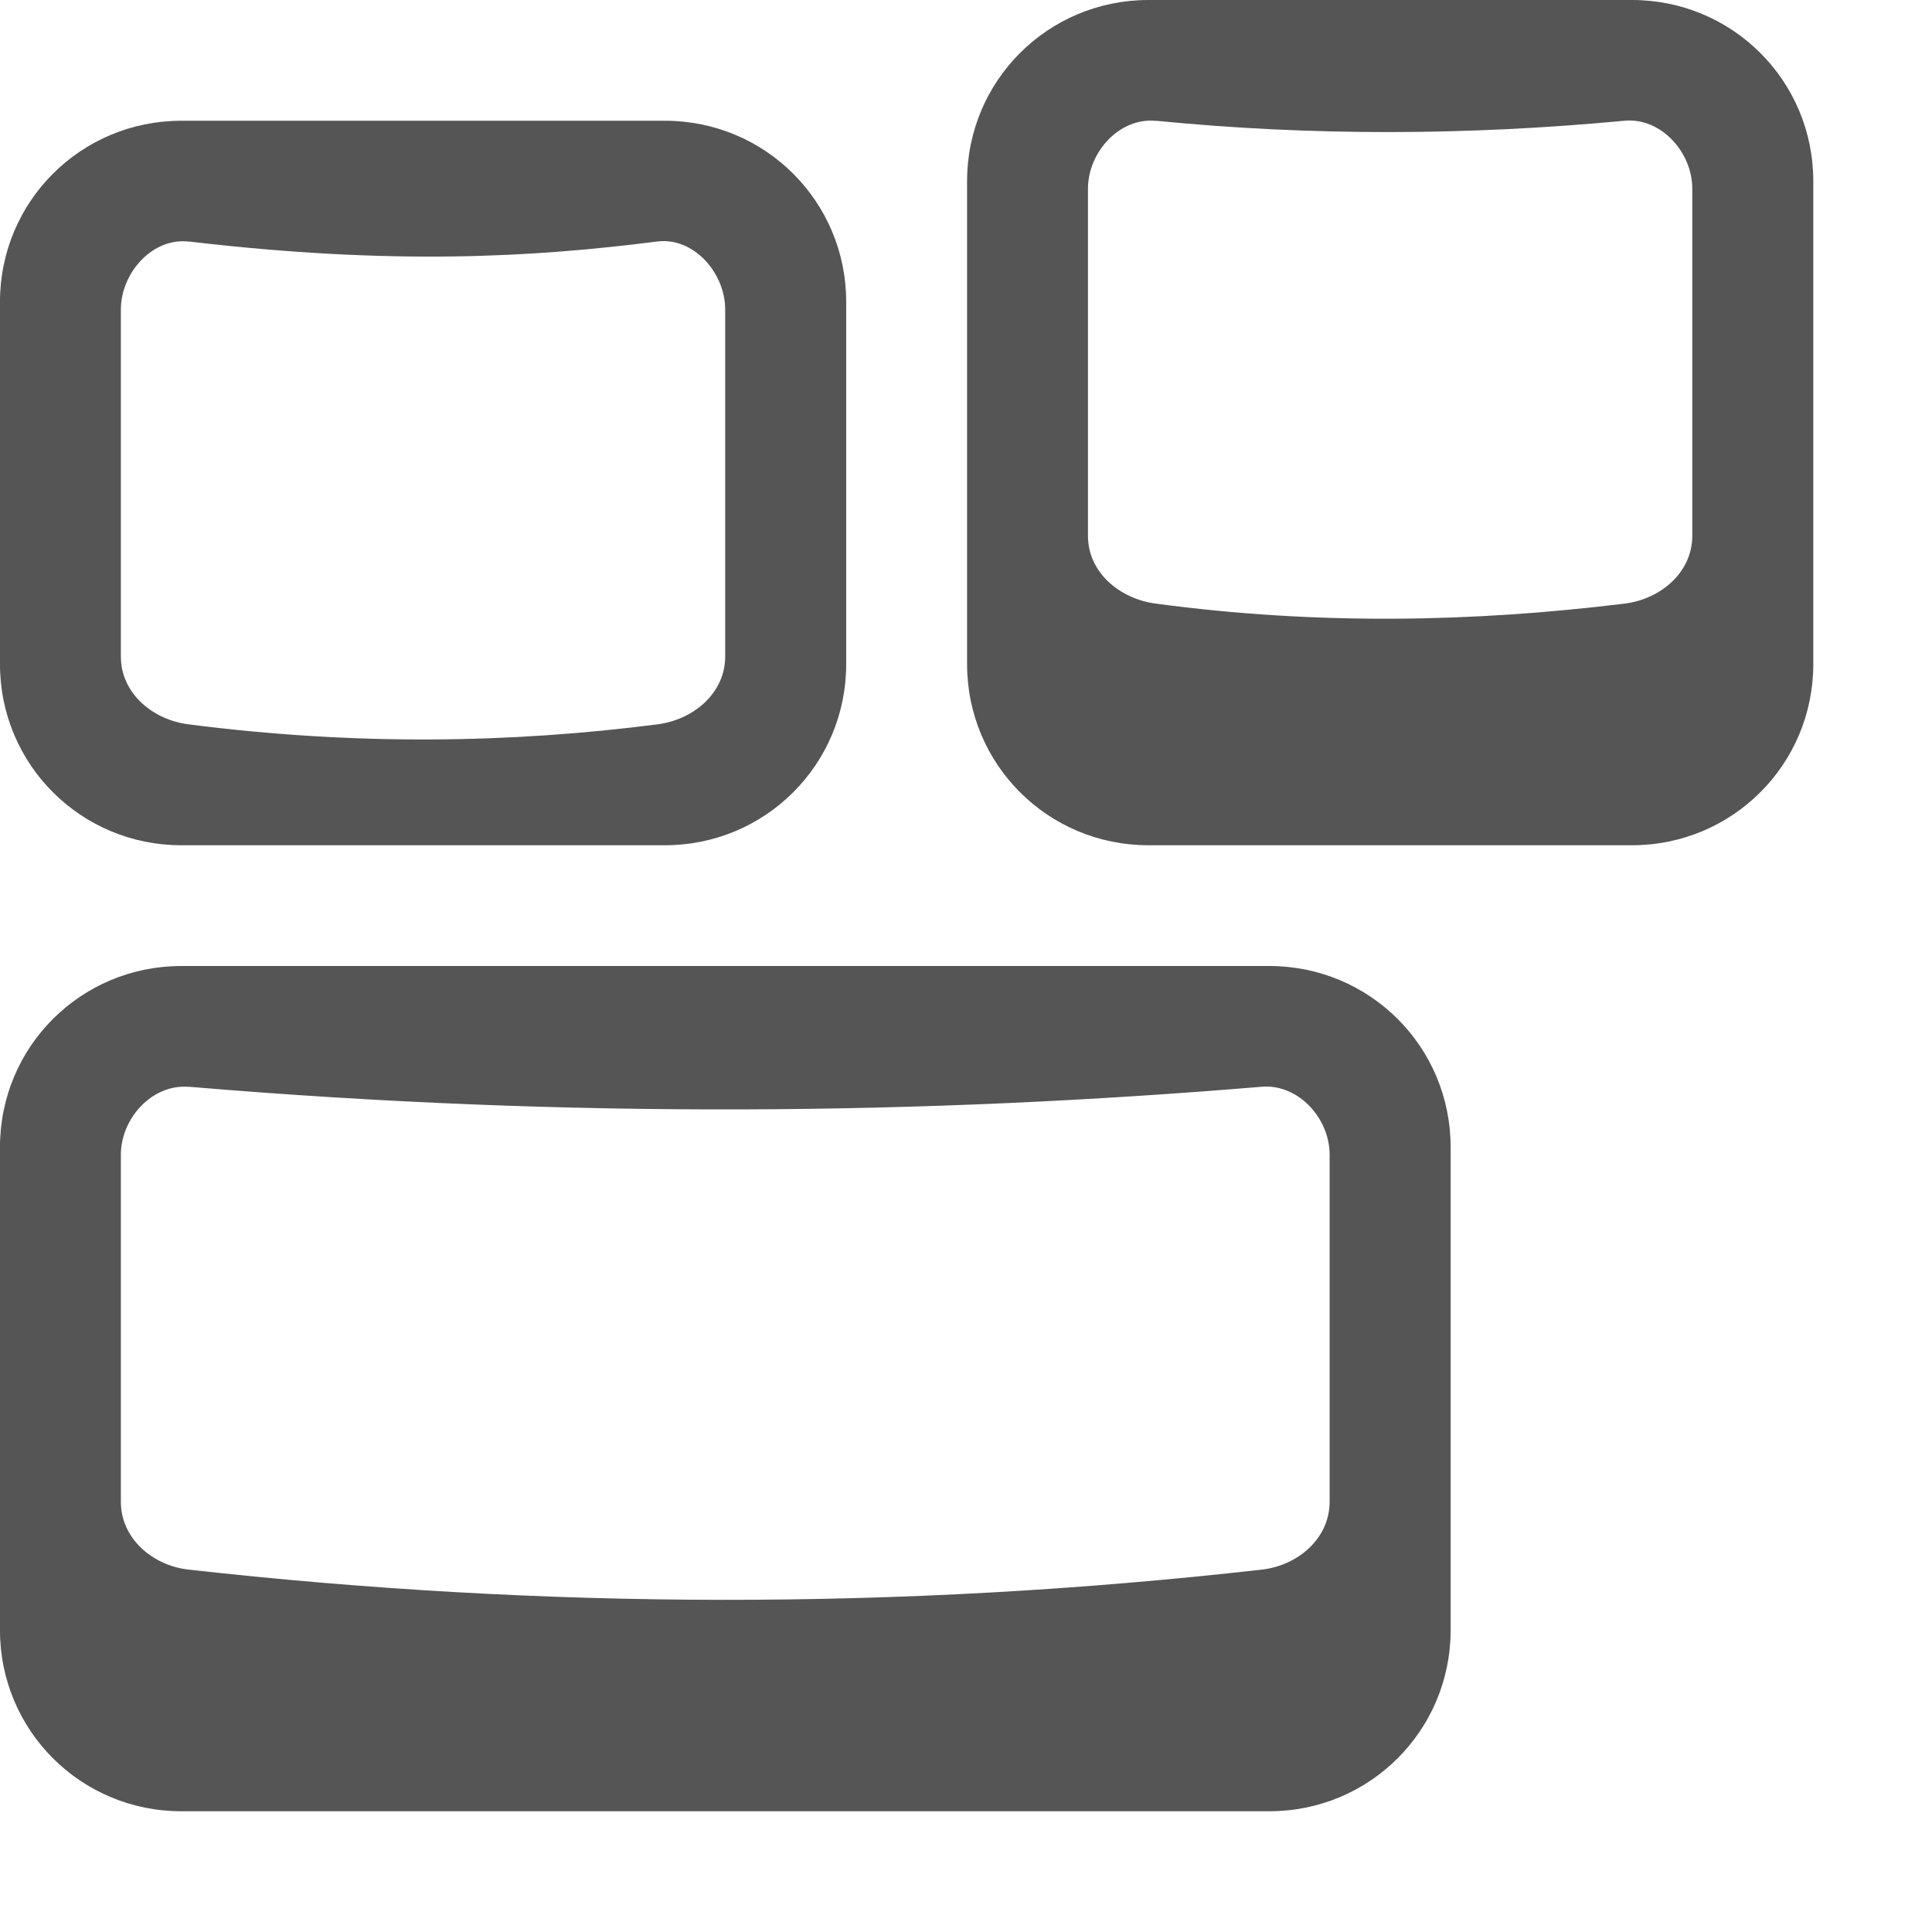
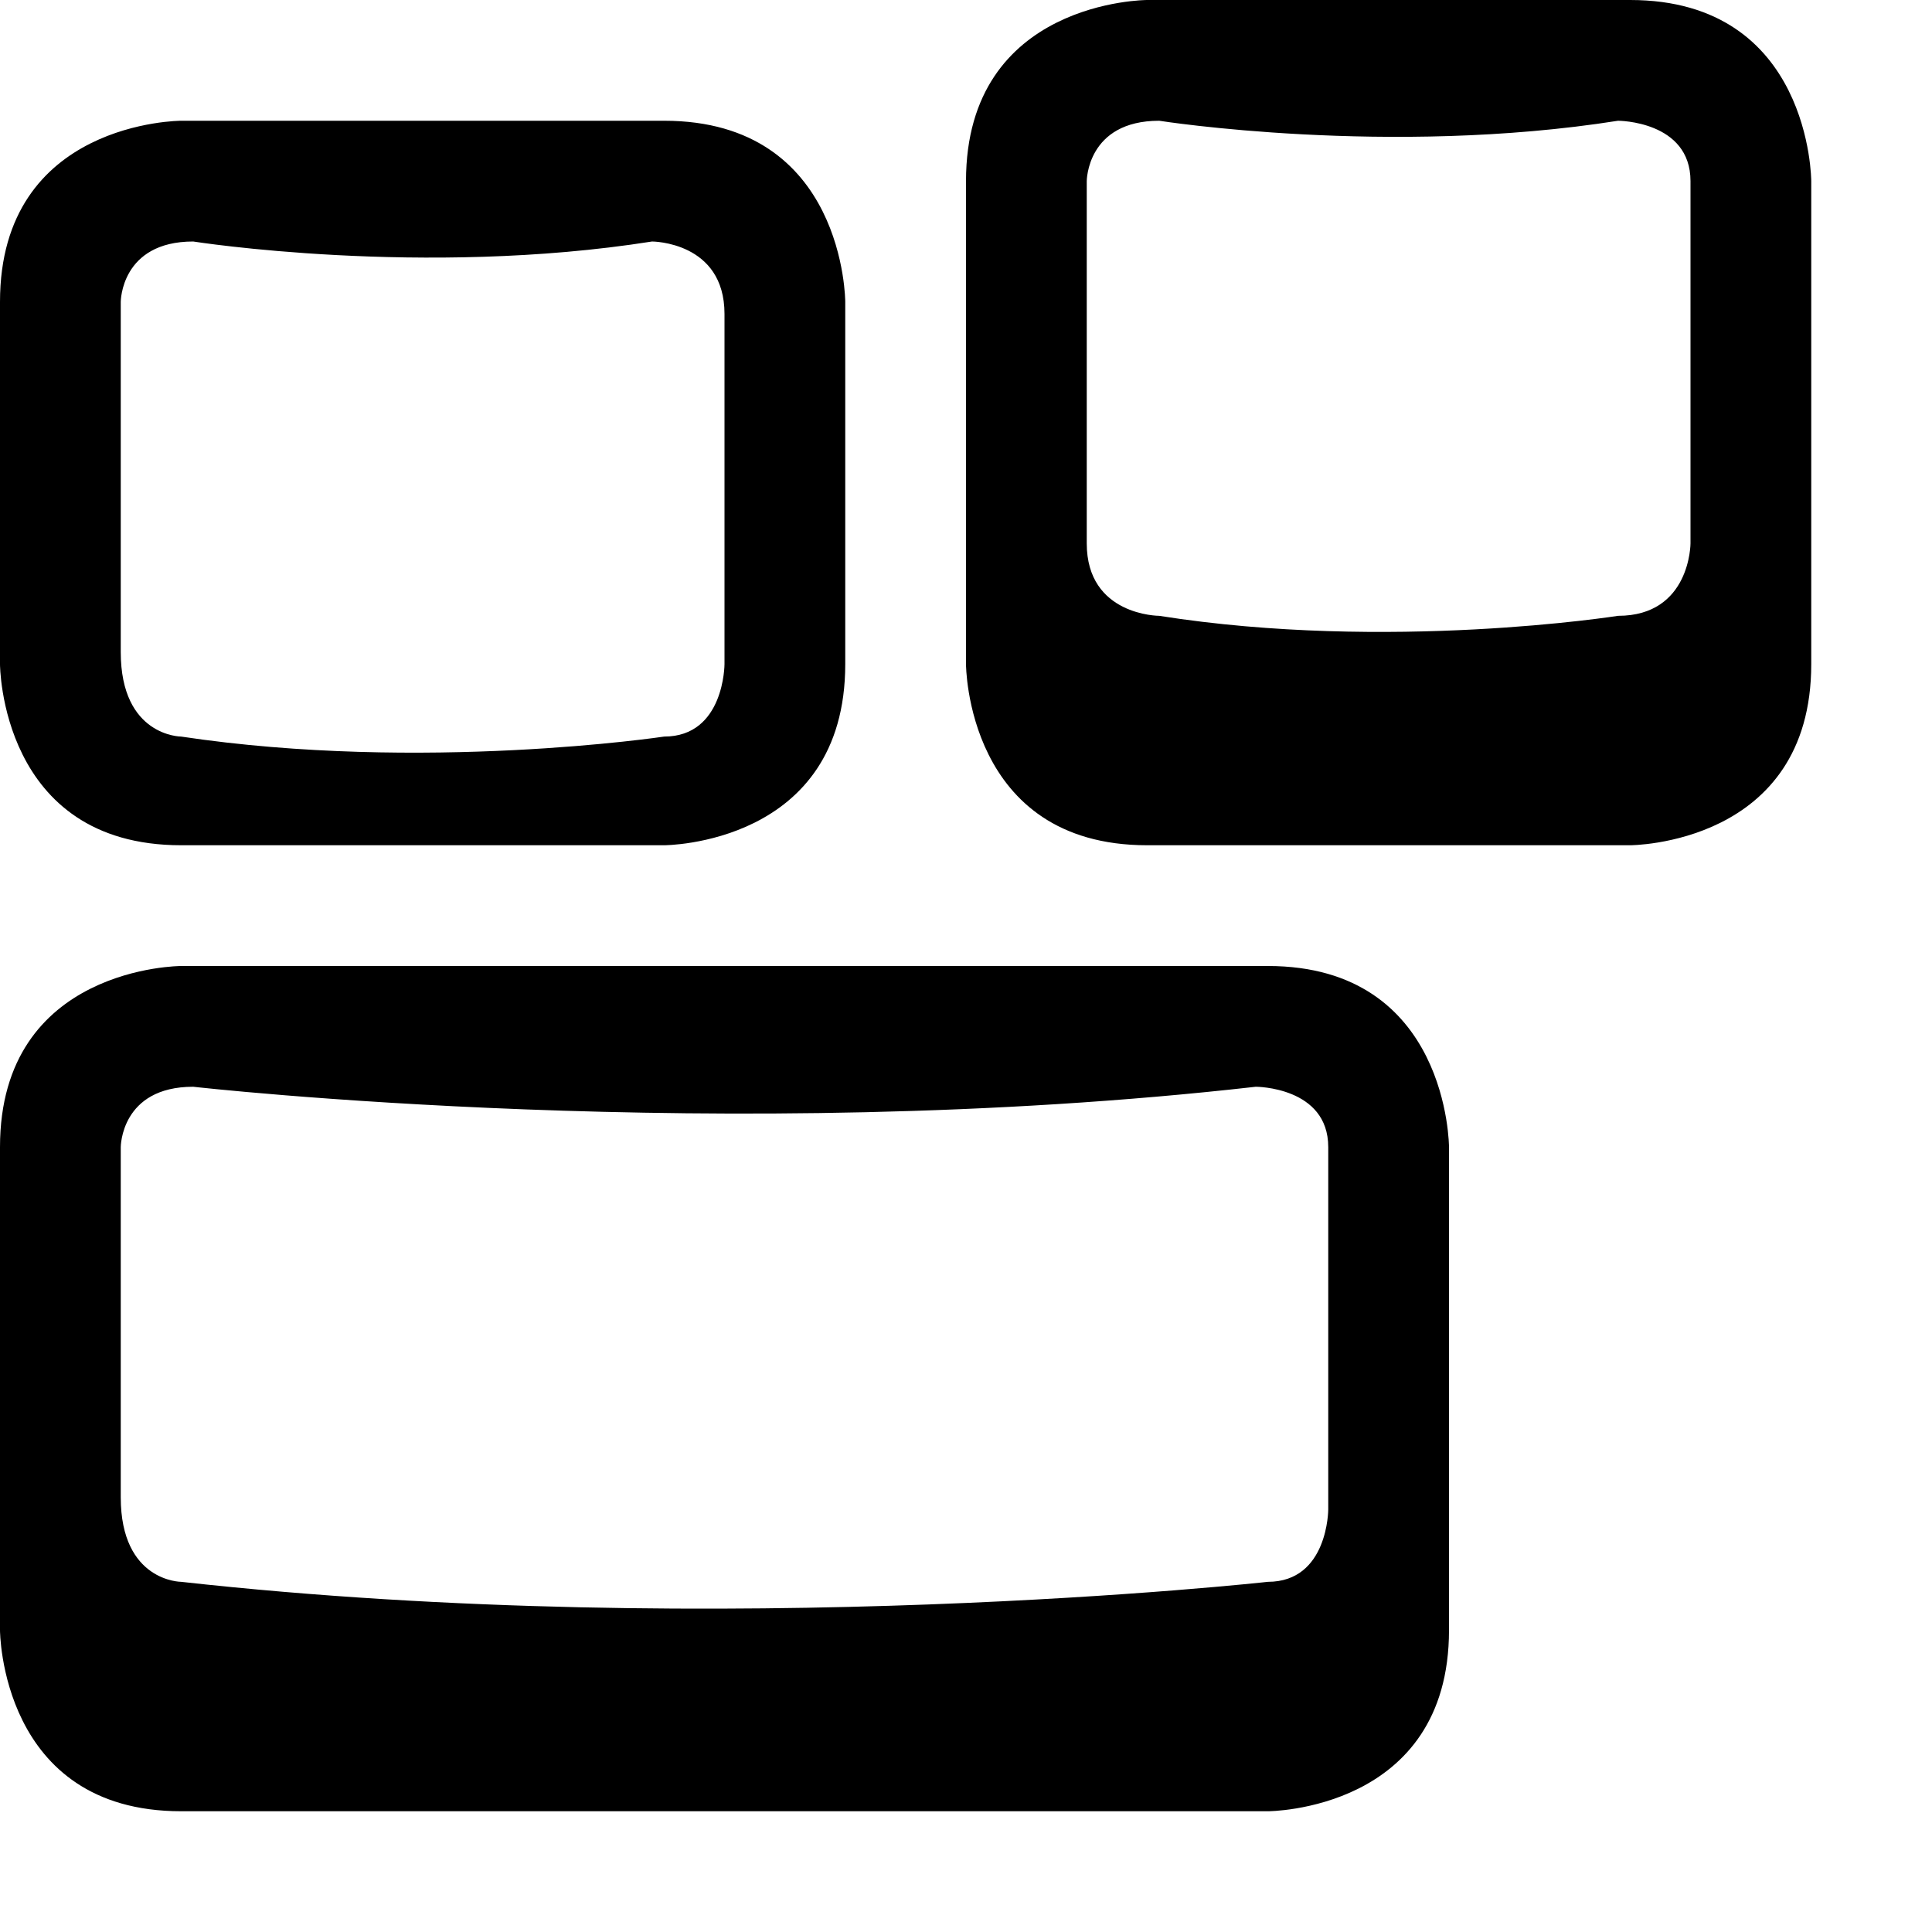
- <svg xmlns="http://www.w3.org/2000/svg" xmlns:ns1="http://www.openswatchbook.org/uri/2009/osb" height="16" id="svg7384" style="enable-background:new" version="1.1" width="16">
-   <defs id="defs7386">
-     <linearGradient id="linearGradient5606" ns1:paint="solid">
-       <stop id="stop5608" offset="0" style="stop-color:#000000;stop-opacity:1;" />
-     </linearGradient>
-     <filter color-interpolation-filters="sRGB" id="filter7554">
-       <feBlend id="feBlend7556" in2="BackgroundImage" mode="darken" />
-     </filter>
-   </defs>
-   <g id="layer9" style="display:inline" transform="translate(-724.9689,-81)" />
-   <g id="layer10" style="display:inline;filter:url(#filter7554)" transform="translate(-724.9689,-81)" />
-   <g id="layer1" style="display:inline" transform="translate(-483.9688,-698)" />
-   <g id="layer14" style="display:inline" transform="translate(-724.9689,-81)" />
-   <g id="layer15" style="display:inline" transform="translate(-724.9689,-81)" />
-   <g id="g71291" style="display:inline" transform="translate(-724.9689,-81)" />
-   <g id="layer2" style="display:inline" transform="translate(-483.9688,-548)" />
-   <g id="g6058" style="display:inline" transform="translate(-483.9688,-548)">
-     <g id="g5335-4-9" transform="matrix(1.001137,0,0,1,249.7026,187)">
-       <g id="g5400">
-         <path d="m 243.5,389 c -0.831,0 -1.5,0.669 -1.5,1.5 l 0,4 c 0,0.831 0.669,1.5 1.5,1.5 l 9,0 c 0.831,0 1.5,-0.669 1.5,-1.5 l 0,-4 c 0,-0.831 -0.669,-1.5 -1.5,-1.5 z m 0.062,1 c 3.182,0.269 6.109,0.231 8.875,0 0.302,-0.025 0.562,0.26 0.562,0.562 l 0,2.875 c 0,0.303 -0.261,0.528 -0.562,0.562 -3.001,0.34 -5.957,0.327 -8.875,0 C 243.261,393.966 243,393.74 243,393.438 l 0,-2.875 c 0,-0.303 0.261,-0.588 0.562,-0.562 z" id="rect5333-9" style="color:#000000;fill:#555555;fill-opacity:1;fill-rule:nonzero;stroke:none;stroke-width:1;marker:none;visibility:visible;display:inline;overflow:visible;enable-background:accumulate" transform="translate(-8,-20)" />
-         <path d="m 251.5,381 c -0.831,0 -1.5,0.669 -1.5,1.5 l 0,4 c 0,0.831 0.669,1.5 1.5,1.5 l 4,0 c 0.831,0 1.5,-0.669 1.5,-1.5 l 0,-4 c 0,-0.831 -0.669,-1.5 -1.5,-1.5 z m 0.062,1 c 1.292,0.128 2.583,0.122 3.875,0 0.302,-0.029 0.562,0.26 0.562,0.562 l 0,2.875 c 0,0.303 -0.262,0.526 -0.562,0.562 -1.253,0.154 -2.539,0.179 -3.875,0 C 251.262,385.96 251,385.74 251,385.438 l 0,-2.875 c 0,-0.303 0.261,-0.592 0.562,-0.562 z" id="rect5333-9-8" style="color:#000000;fill:#555555;fill-opacity:1;fill-rule:nonzero;stroke:none;stroke-width:1;marker:none;visibility:visible;display:inline;overflow:visible;enable-background:accumulate" transform="translate(-8,-20)" />
-         <path d="m 235.5,362 c -0.831,0 -1.5,0.669 -1.5,1.5 l 0,3 c 0,0.831 0.669,1.5 1.5,1.5 l 4,0 c 0.831,0 1.5,-0.669 1.5,-1.5 l 0,-3 c 0,-0.831 -0.669,-1.5 -1.5,-1.5 z m 0.062,1 c 1.69,0.199 2.845,0.131 3.875,0 0.301,-0.038 0.562,0.26 0.562,0.562 l 0,2.875 c 0,0.303 -0.262,0.524 -0.562,0.562 -1.214,0.156 -2.495,0.177 -3.875,0 C 235.262,366.962 235,366.74 235,366.438 l 0,-2.875 c 0,-0.303 0.262,-0.598 0.562,-0.562 z" id="path11636" style="color:#000000;fill:#555555;fill-opacity:1;fill-rule:nonzero;stroke:none;stroke-width:1;marker:none;visibility:visible;display:inline;overflow:visible;enable-background:accumulate" />
-       </g>
-     </g>
-   </g>
-   <g id="layer12" style="display:inline" transform="translate(-724.9689,-81)" />
+ <svg xmlns="http://www.w3.org/2000/svg" height="16" width="16">
+   <path d="m9.5 0s-1.5 0-1.5 1.5v4s0 1.5 1.5 1.5h4s1.5 0 1.5-1.5v-4s0-1.5-1.5-1.5zm-8 1s-1.5 0-1.5 1.5v3s0 1.5 1.5 1.5h4s1.5 0 1.5-1.5v-3s0-1.5-1.5-1.5zm8.1 0s1.9.3 3.8 0c0 0 .6 0 .6.5v3s0 .6-.6.6c0 0-1.9.3-3.8 0 0 0-.6 0-.6-.6v-3s0-.5.6-.5zm-8 1s1.9.3 3.8 0c0 0 .6 0 .6.6v2.9s0 .6-.5.6c0 0-2 .3-4 0 0 0-.5 0-.5-.7v-2.9s0-.5.6-.5zm-.1 6s-1.5 0-1.5 1.5v4s0 1.5 1.5 1.5h9s1.5 0 1.5-1.5v-4s0-1.5-1.5-1.5zm.1 1s4.4.5 8.8 0c0 0 .6 0 .6.5v3s0 .6-.5.6c0 0-4.5.5-9 0 0 0-.5 0-.5-.7v-2.9s0-.5.6-.5z" />
</svg>
